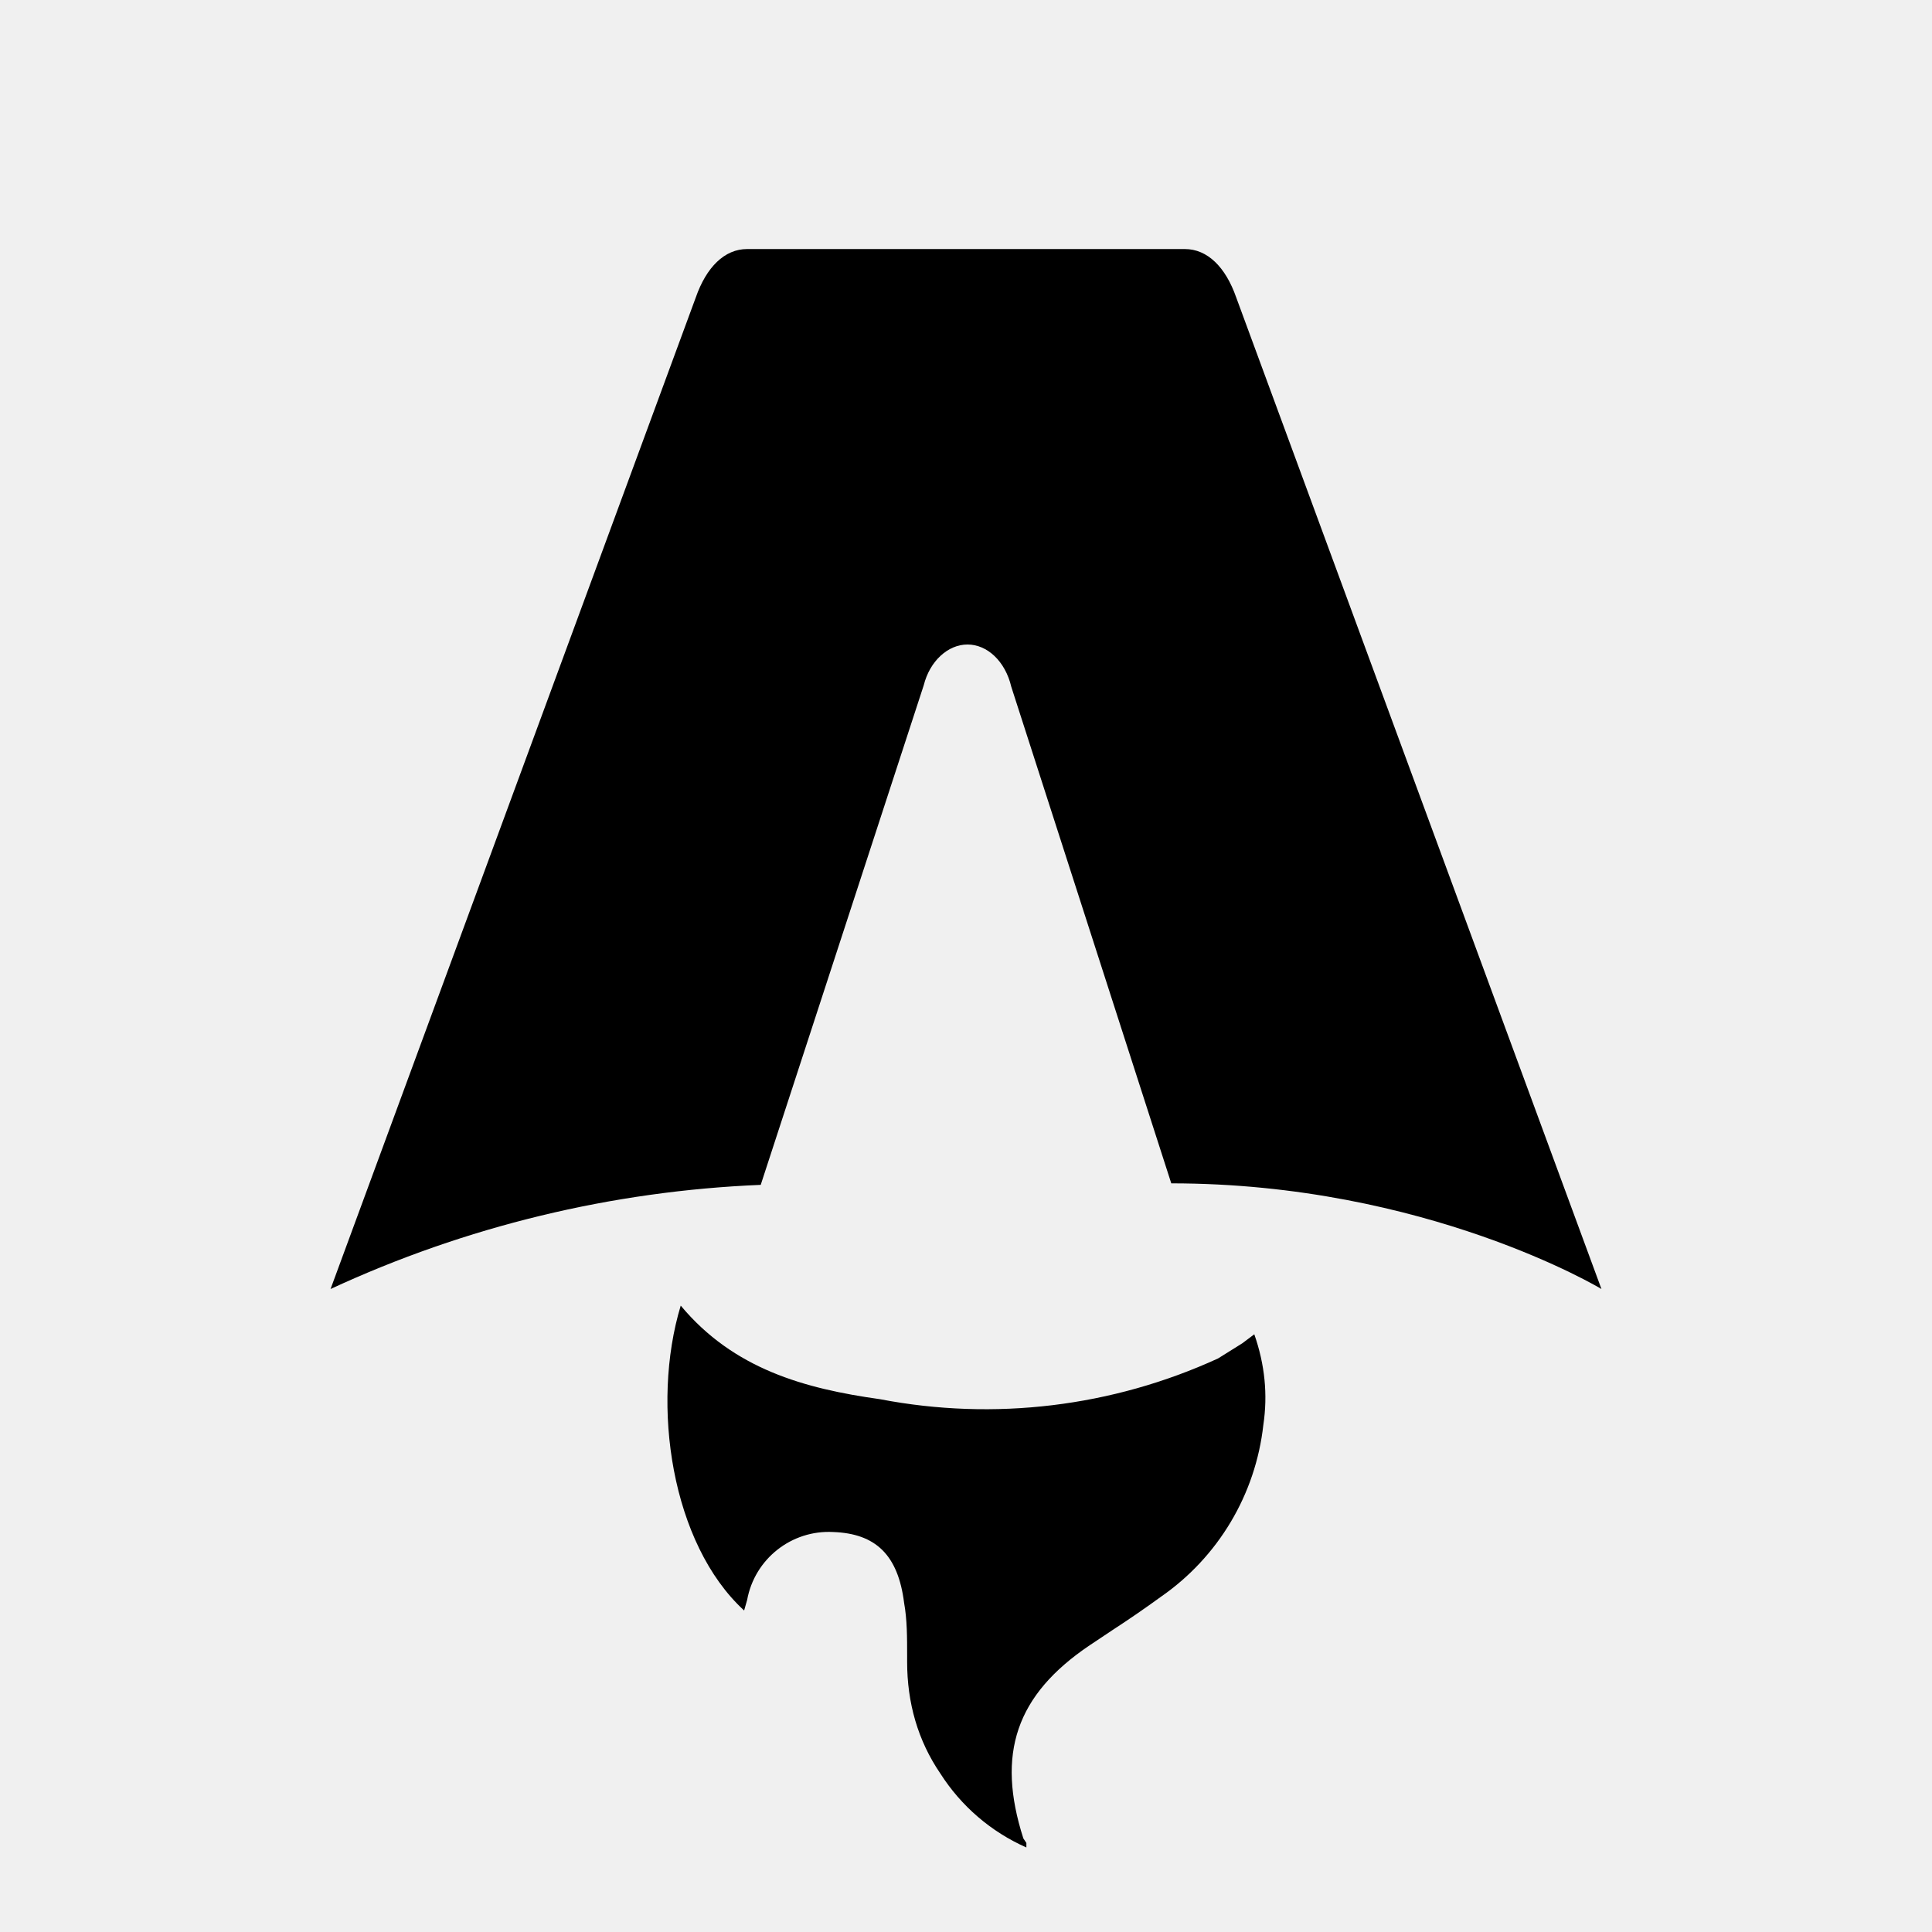
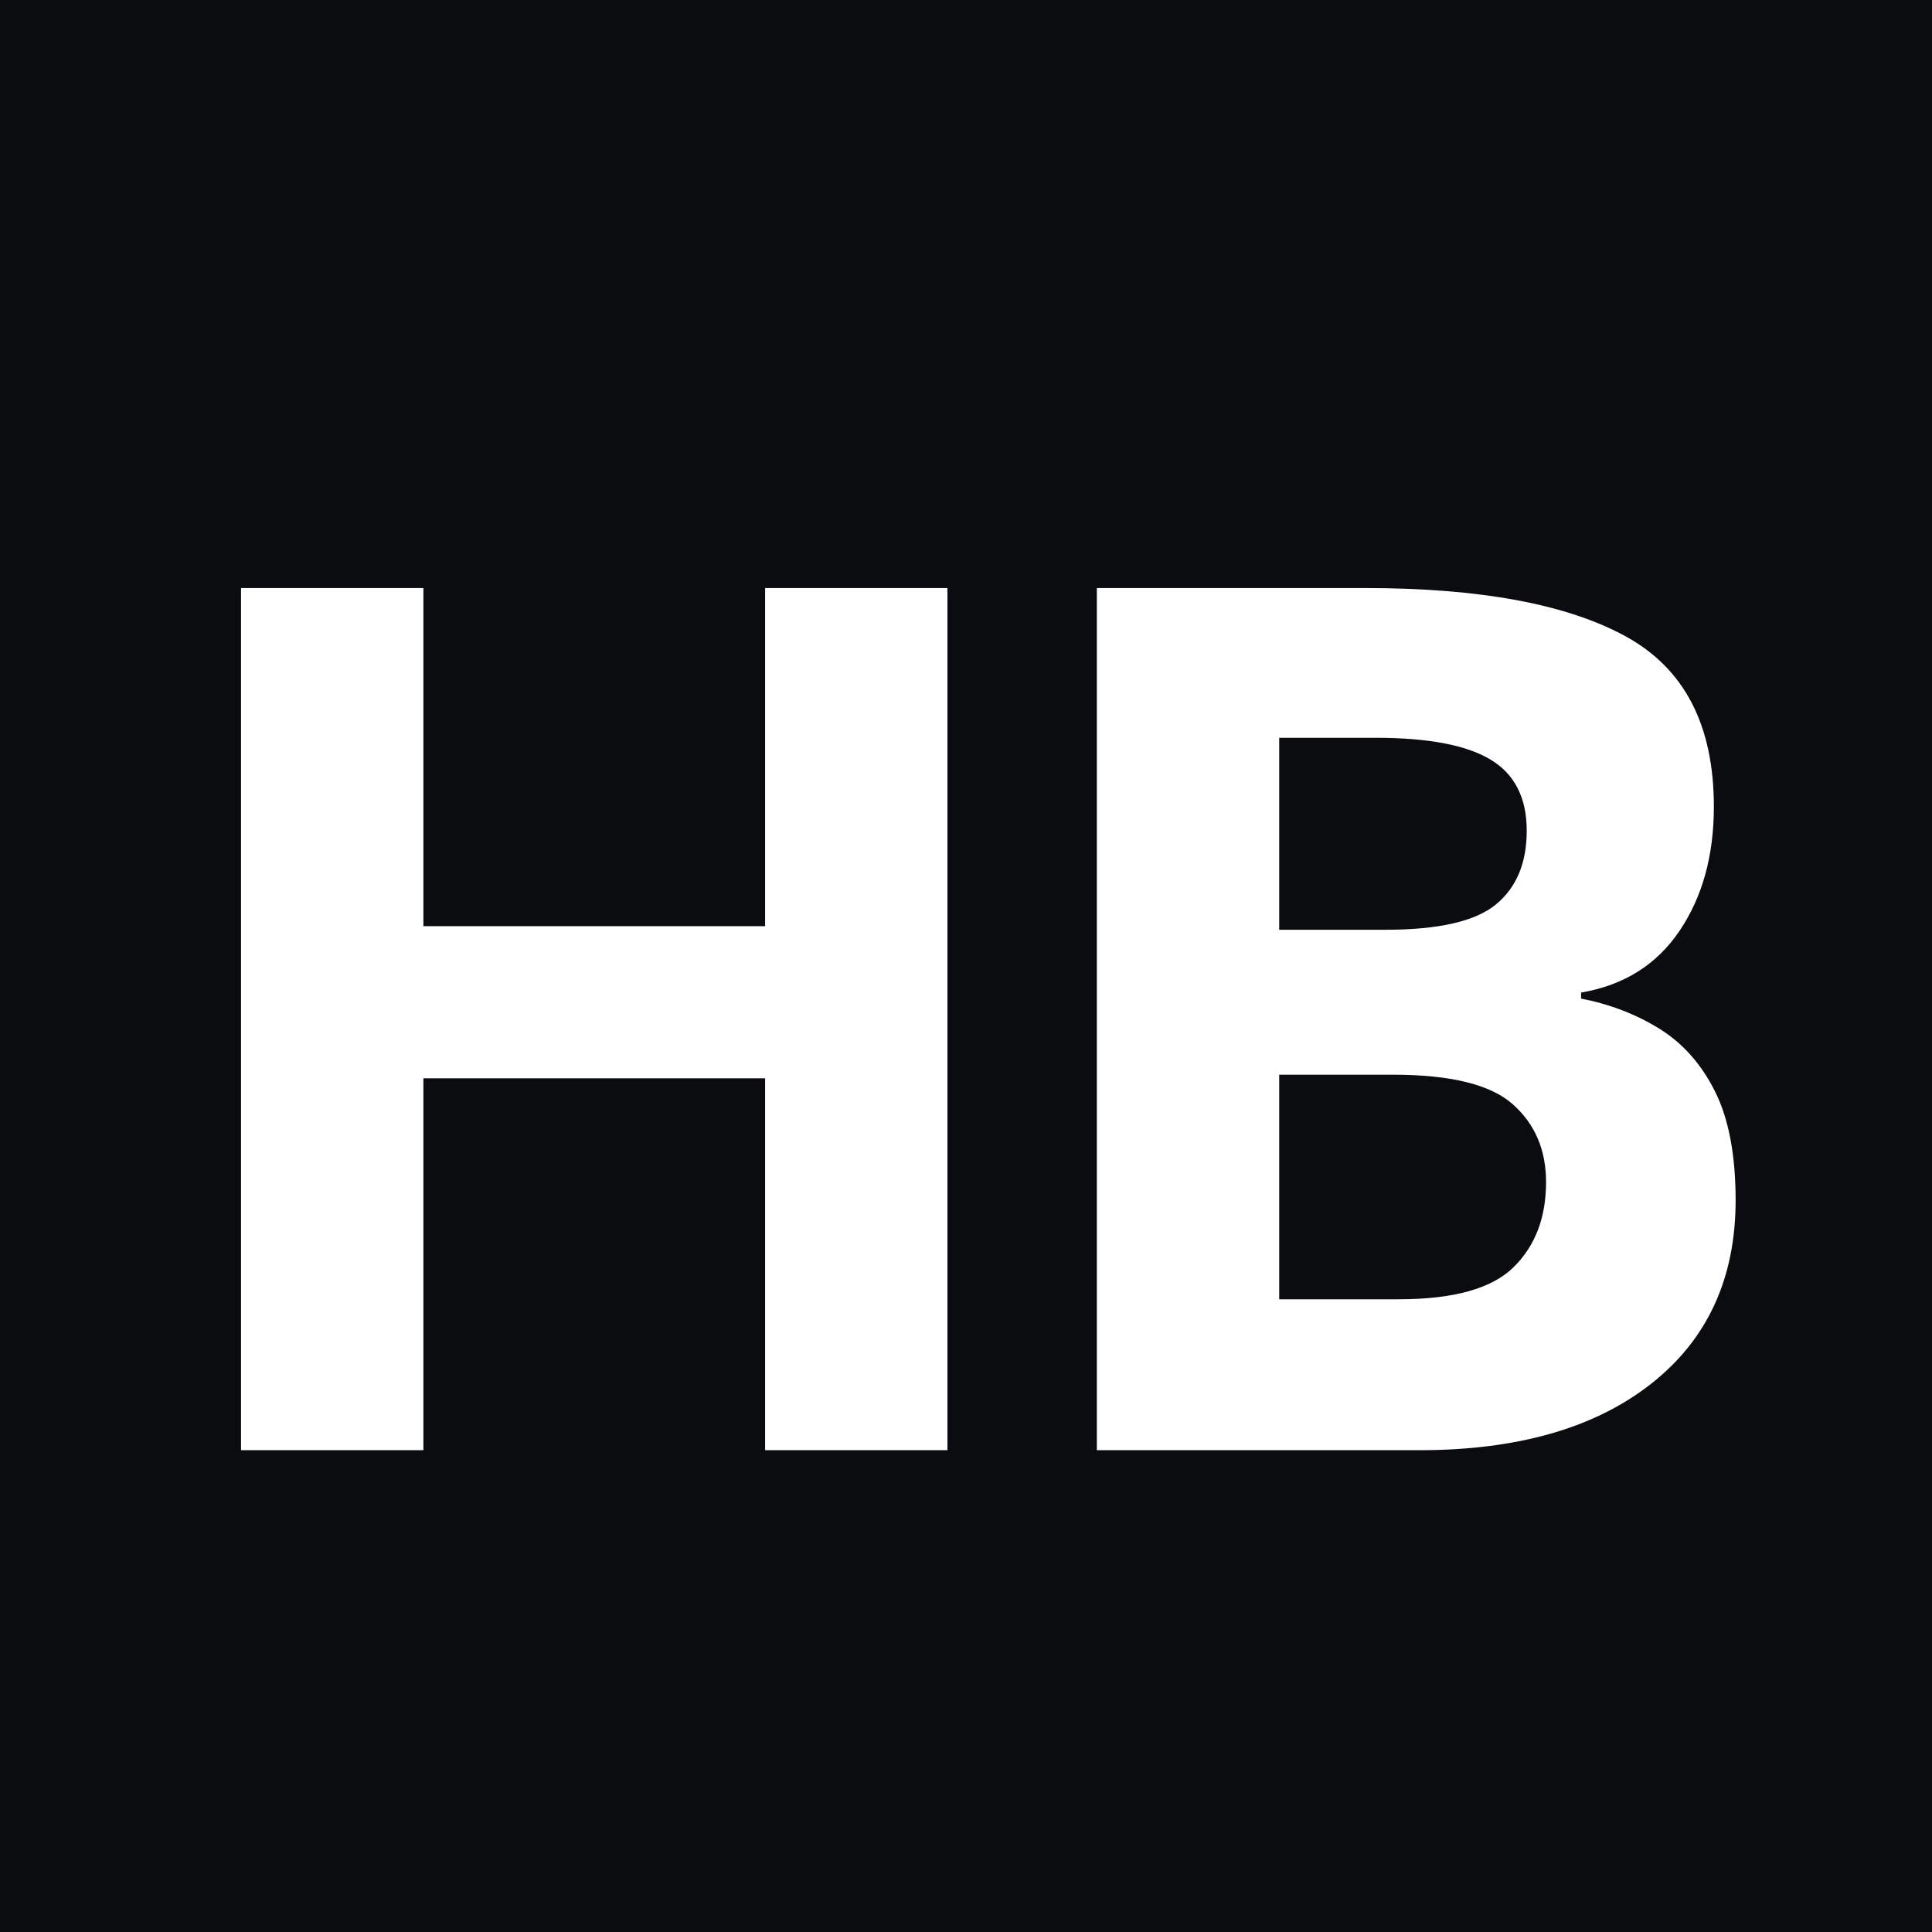
- <svg xmlns="http://www.w3.org/2000/svg" fill="none" viewBox="0 0 128 128">
-   <path d="M50.4 78.5a75.1 75.1 0 0 0-28.5 6.9l24.2-65.7c.7-2 1.9-3.2 3.4-3.2h29c1.5 0 2.7 1.2 3.4 3.2l24.2 65.7s-11.6-7-28.5-7L67 45.5c-.4-1.7-1.6-2.8-2.9-2.8-1.3 0-2.5 1.1-2.9 2.7L50.4 78.5Zm-1.1 28.2Zm-4.2-20.2c-2 6.6-.6 15.8 4.2 20.2a17.5 17.5 0 0 1 .2-.7 5.5 5.5 0 0 1 5.7-4.5c2.8.1 4.3 1.5 4.7 4.7.2 1.1.2 2.3.2 3.5v.4c0 2.7.7 5.2 2.2 7.4a13 13 0 0 0 5.7 4.9v-.3l-.2-.3c-1.8-5.6-.5-9.5 4.4-12.8l1.5-1a73 73 0 0 0 3.2-2.2 16 16 0 0 0 6.8-11.4c.3-2 .1-4-.6-6l-.8.6-1.6 1a37 37 0 0 1-22.4 2.7c-5-.7-9.7-2-13.2-6.2Z" />
-   <style>
-         path { fill: #000; }
-         @media (prefers-color-scheme: dark) {
-             path { fill: #FFF; }
-         }
-     </style>
+ <svg xmlns="http://www.w3.org/2000/svg" viewBox="0 0 512 512">
+   <rect width="512" height="512" fill="#0b0c10" />
+   <text x="50%" y="53%" font-family="'Arial Black', Impact, 'Segoe UI Black', sans-serif" font-weight="900" font-size="320" fill="#ffffff" text-anchor="middle" dominant-baseline="middle" letter-spacing="-18">HB</text>
</svg>
